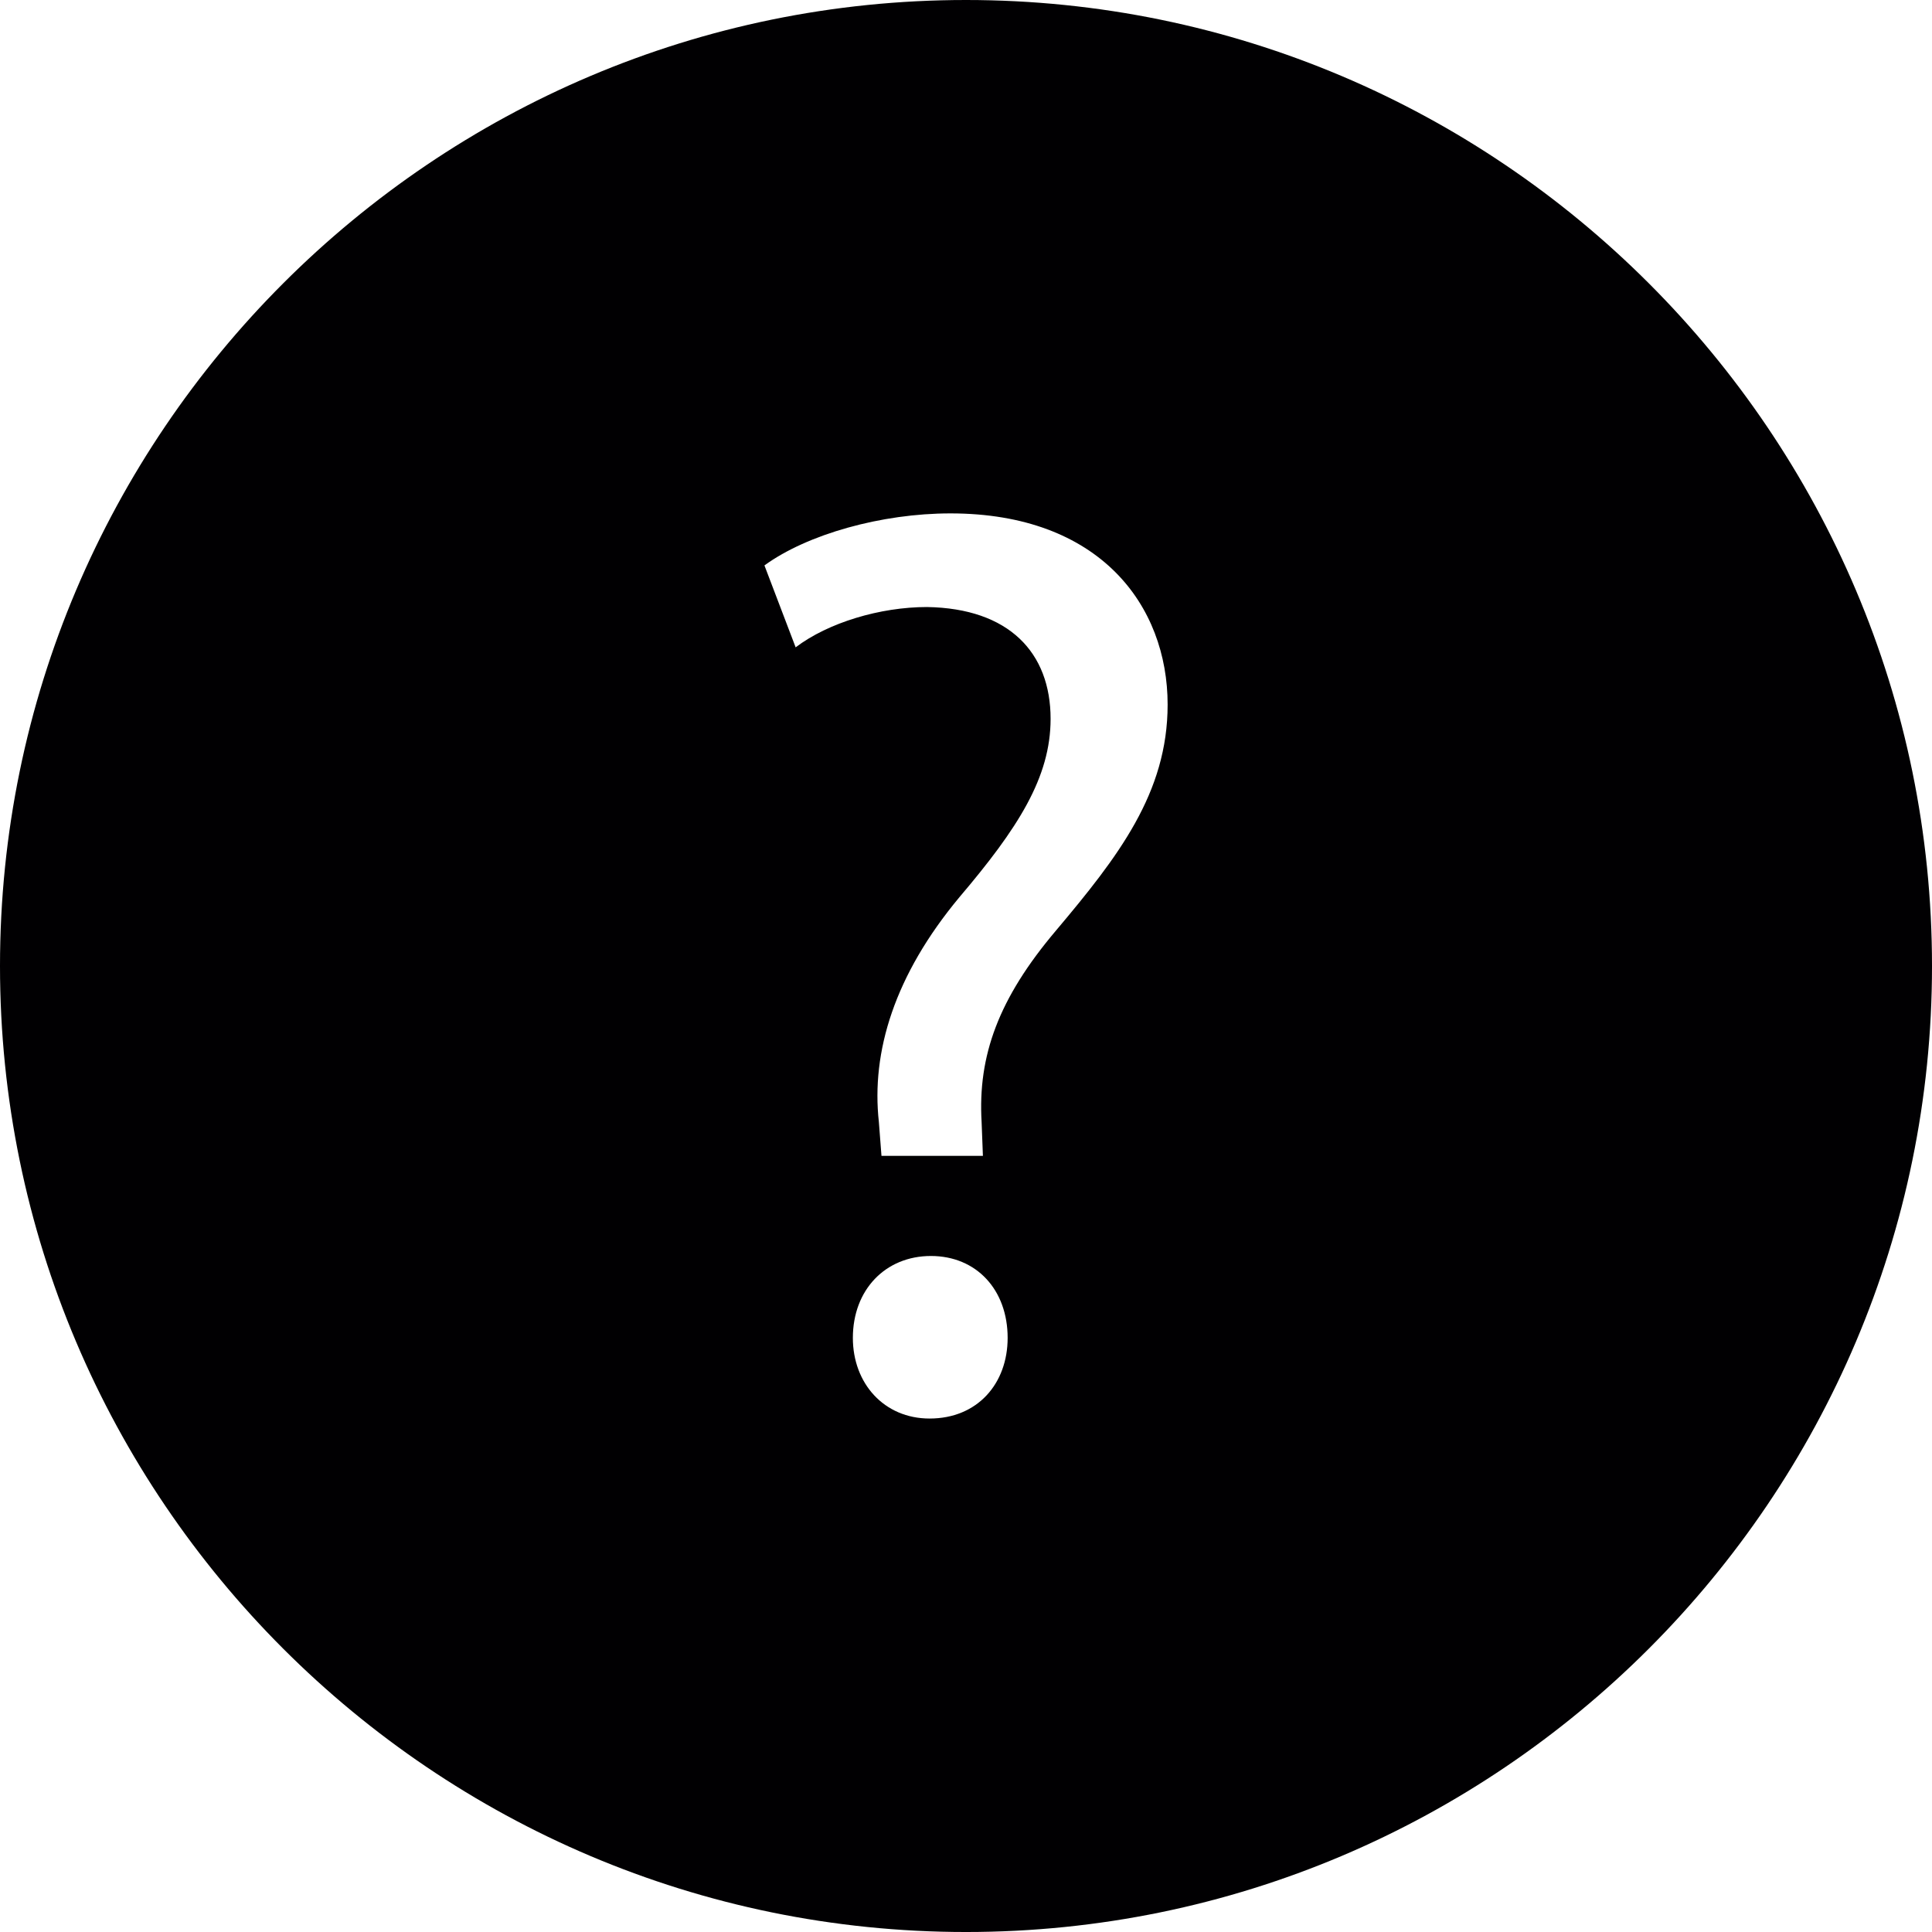
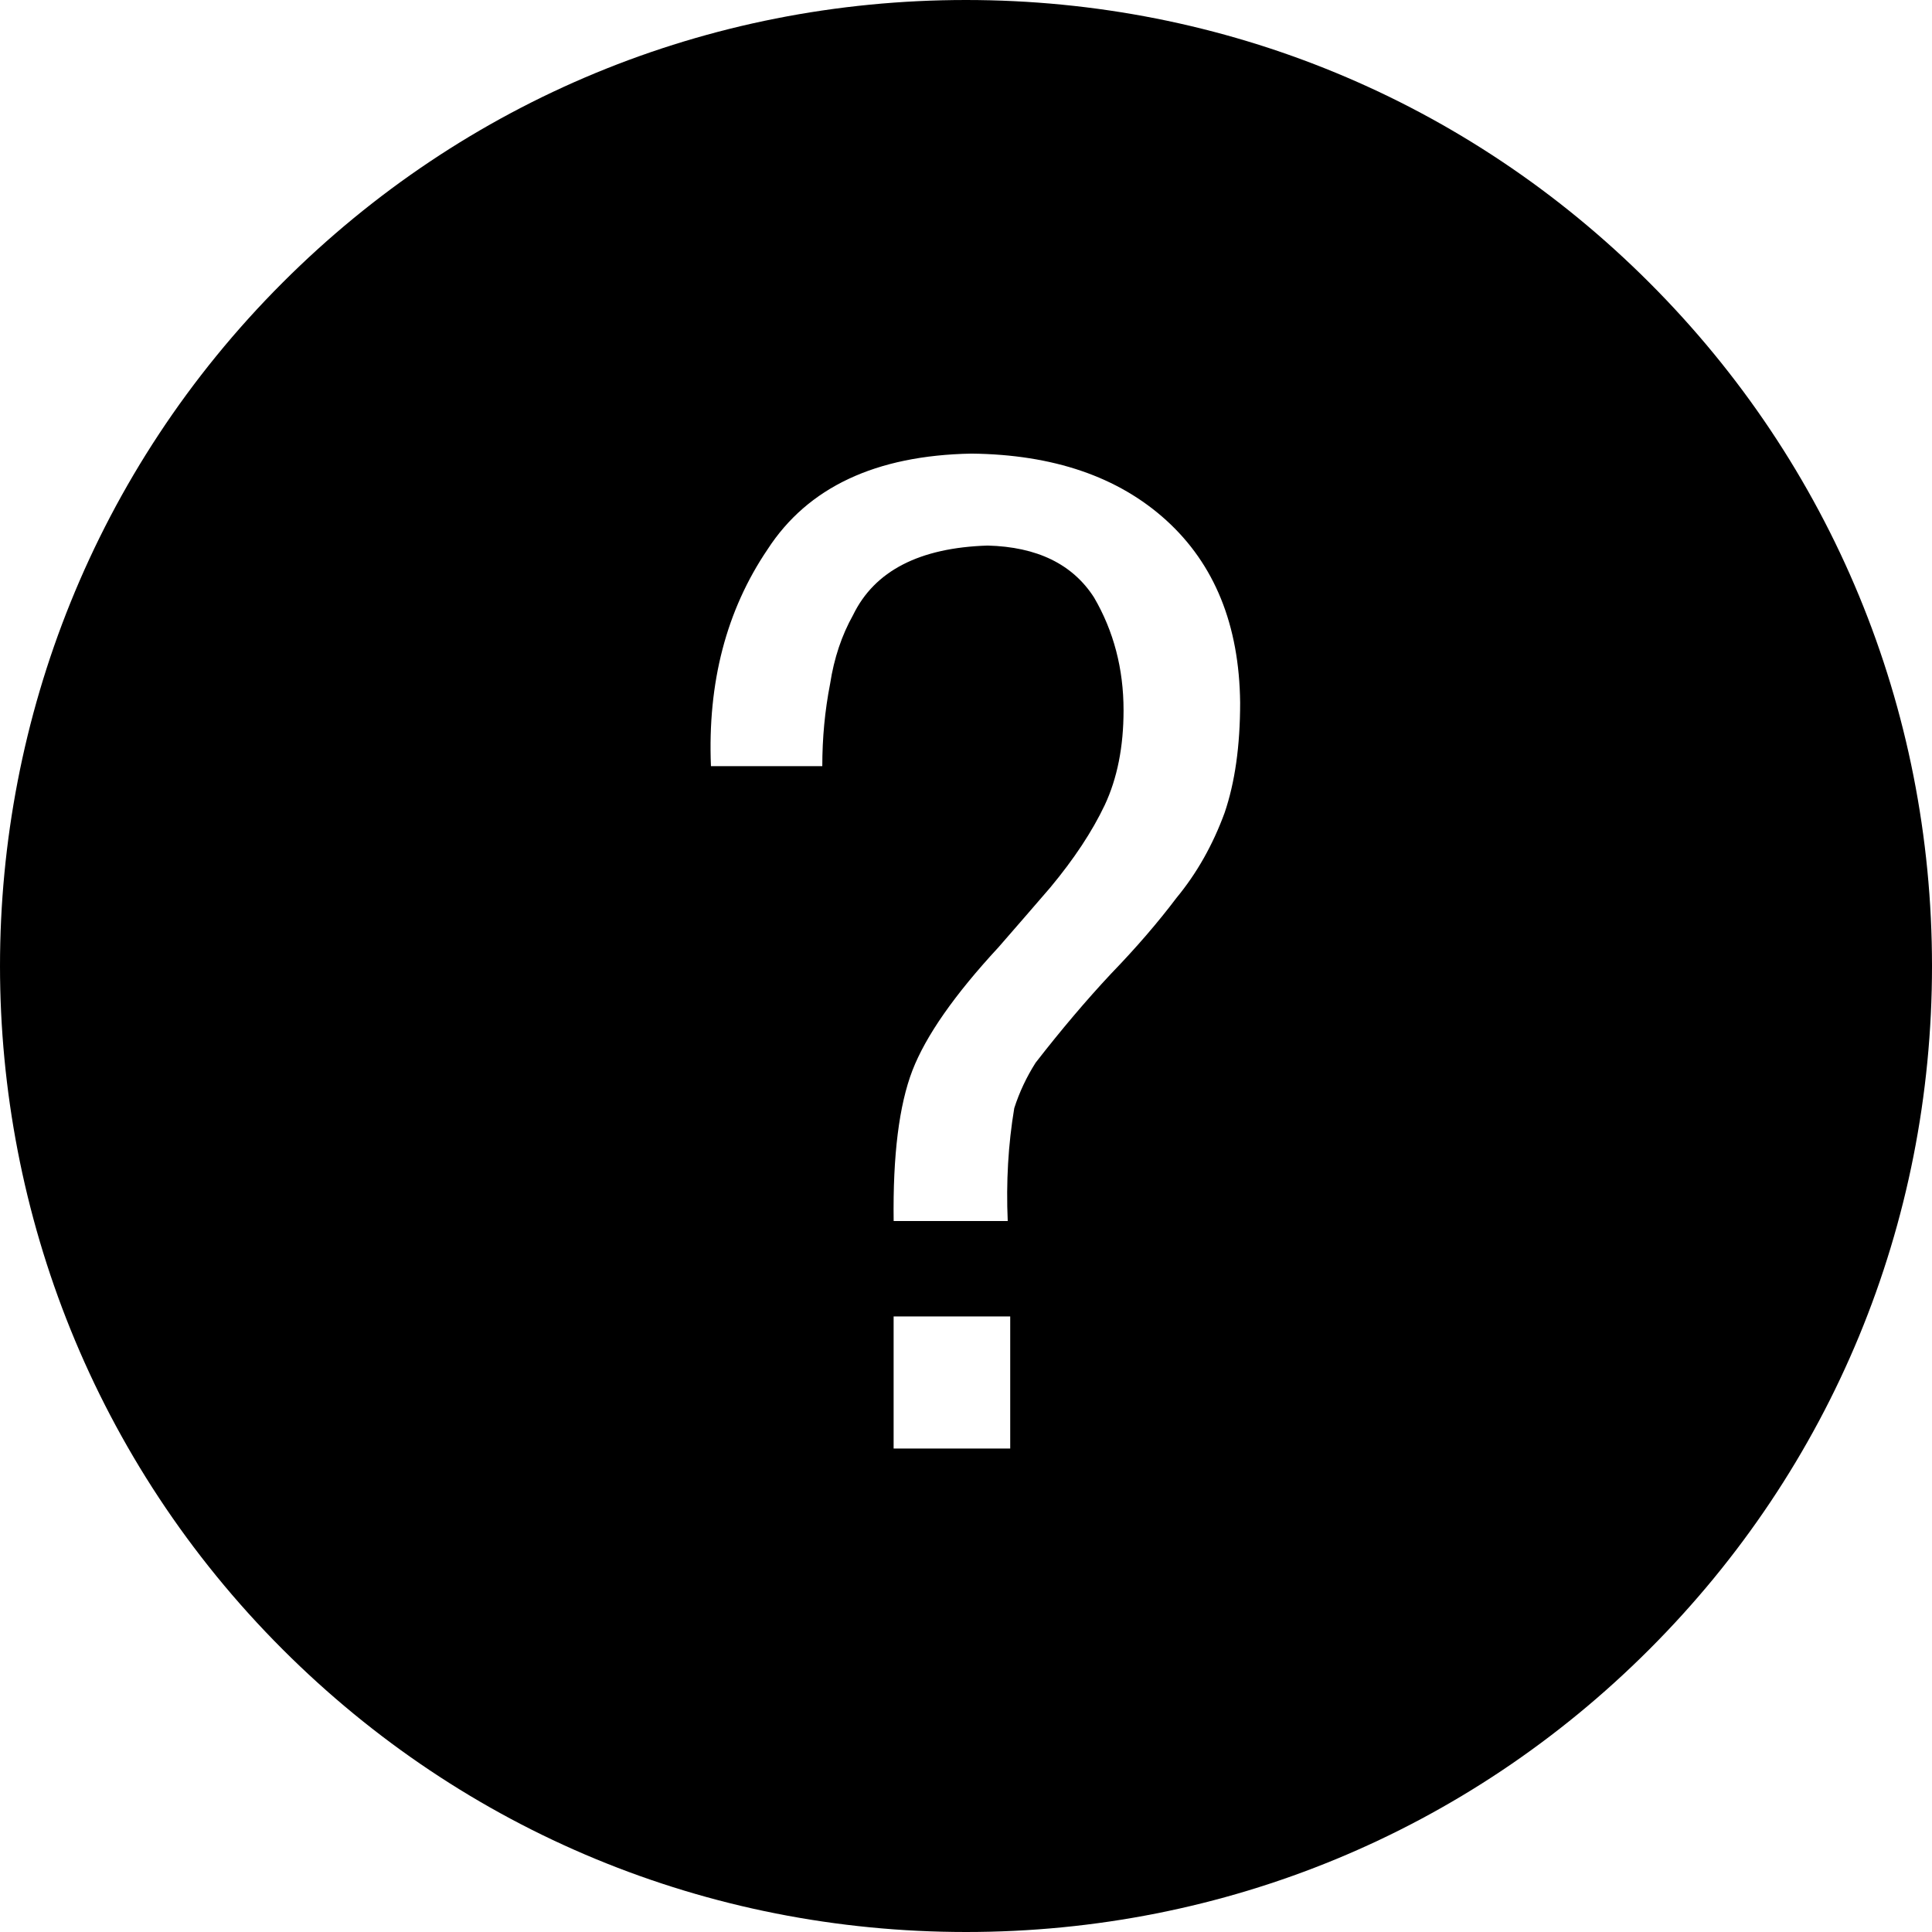
- <svg xmlns="http://www.w3.org/2000/svg" height="800px" width="800px" version="1.1" id="Capa_1" viewBox="0 0 310.277 310.277" xml:space="preserve">
+ <svg xmlns="http://www.w3.org/2000/svg" fill="#000000" version="1.1" id="Capa_1" width="800px" height="800px" viewBox="0 0 313.45 313.45" xml:space="preserve">
  <g>
-     <path style="fill:#010002;" d="M155.139,0C69.598,0,0,69.598,0,155.139c0,85.547,69.598,155.139,155.139,155.139   s155.139-69.592,155.139-155.139C310.283,69.592,240.686,0,155.139,0z M149.291,227.815c-7.309,0-12.322-5.639-12.322-12.948   c0-7.727,5.227-13.157,12.536-13.157c7.315,0,12.322,5.43,12.322,13.157C161.822,222.176,157.018,227.815,149.291,227.815z    M169.549,149.494c-9.183,10.86-12.53,20.049-11.904,30.706l0.209,5.43h-16.29l-0.418-5.43   c-1.253-11.283,2.506-23.599,12.954-36.135c9.404-11.069,14.625-19.219,14.625-28.617c0-10.651-6.689-17.751-19.852-17.96   c-7.518,0-15.872,2.506-21.093,6.474l-5.012-13.157c6.892-5.012,18.796-8.354,29.87-8.354c24.023,0,34.882,14.828,34.882,30.706   C187.521,127.357,179.579,137.59,169.549,149.494z" />
+     <path d="M267.592,45.853C238.019,16.282,198.65,0,156.719,0C114.791,0,75.414,16.282,45.85,45.853   c-61.132,61.125-61.132,160.604,0,221.738c29.571,29.574,68.941,45.854,110.87,45.859c0.009,0,0.009,0,0.021,0   c41.91,0,81.284-16.279,110.852-45.859c29.573-29.567,45.858-68.94,45.858-110.863C313.45,114.806,297.165,75.42,267.592,45.853z    M163.898,235.009h-18.916v-21.431h18.916V235.009z M198.675,131.886c-1.903,5.191-4.498,9.791-7.8,13.787   c-3.015,3.996-6.558,8.104-10.629,12.316c-4.005,4.284-8.082,9.094-12.226,14.426c-1.472,2.318-2.63,4.774-3.465,7.368   c-0.985,5.896-1.336,11.997-1.06,18.321h-18.507c-0.141-10.659,0.88-18.813,3.044-24.434c2.171-5.604,6.825-12.274,13.971-19.993   c2.876-3.3,5.68-6.53,8.4-9.689c3.855-4.63,6.797-9.088,8.833-13.375c2.035-4.348,3.051-9.47,3.051-15.366   c0-6.738-1.598-12.845-4.792-18.318c-3.477-5.405-9.235-8.208-17.258-8.416c-11.073,0.348-18.348,4.107-21.828,11.262   c-1.846,3.297-3.095,7.017-3.729,11.157c-0.853,4.353-1.27,8.809-1.27,13.372h-18.065c-0.562-13.577,2.501-25.298,9.184-35.17   c6.53-10.079,17.555-15.252,33.062-15.54c13.28,0.141,23.818,3.744,31.612,10.809c7.854,7.134,11.859,16.996,11.998,29.591   C201.203,121.008,200.356,126.974,198.675,131.886z" />
  </g>
</svg>
